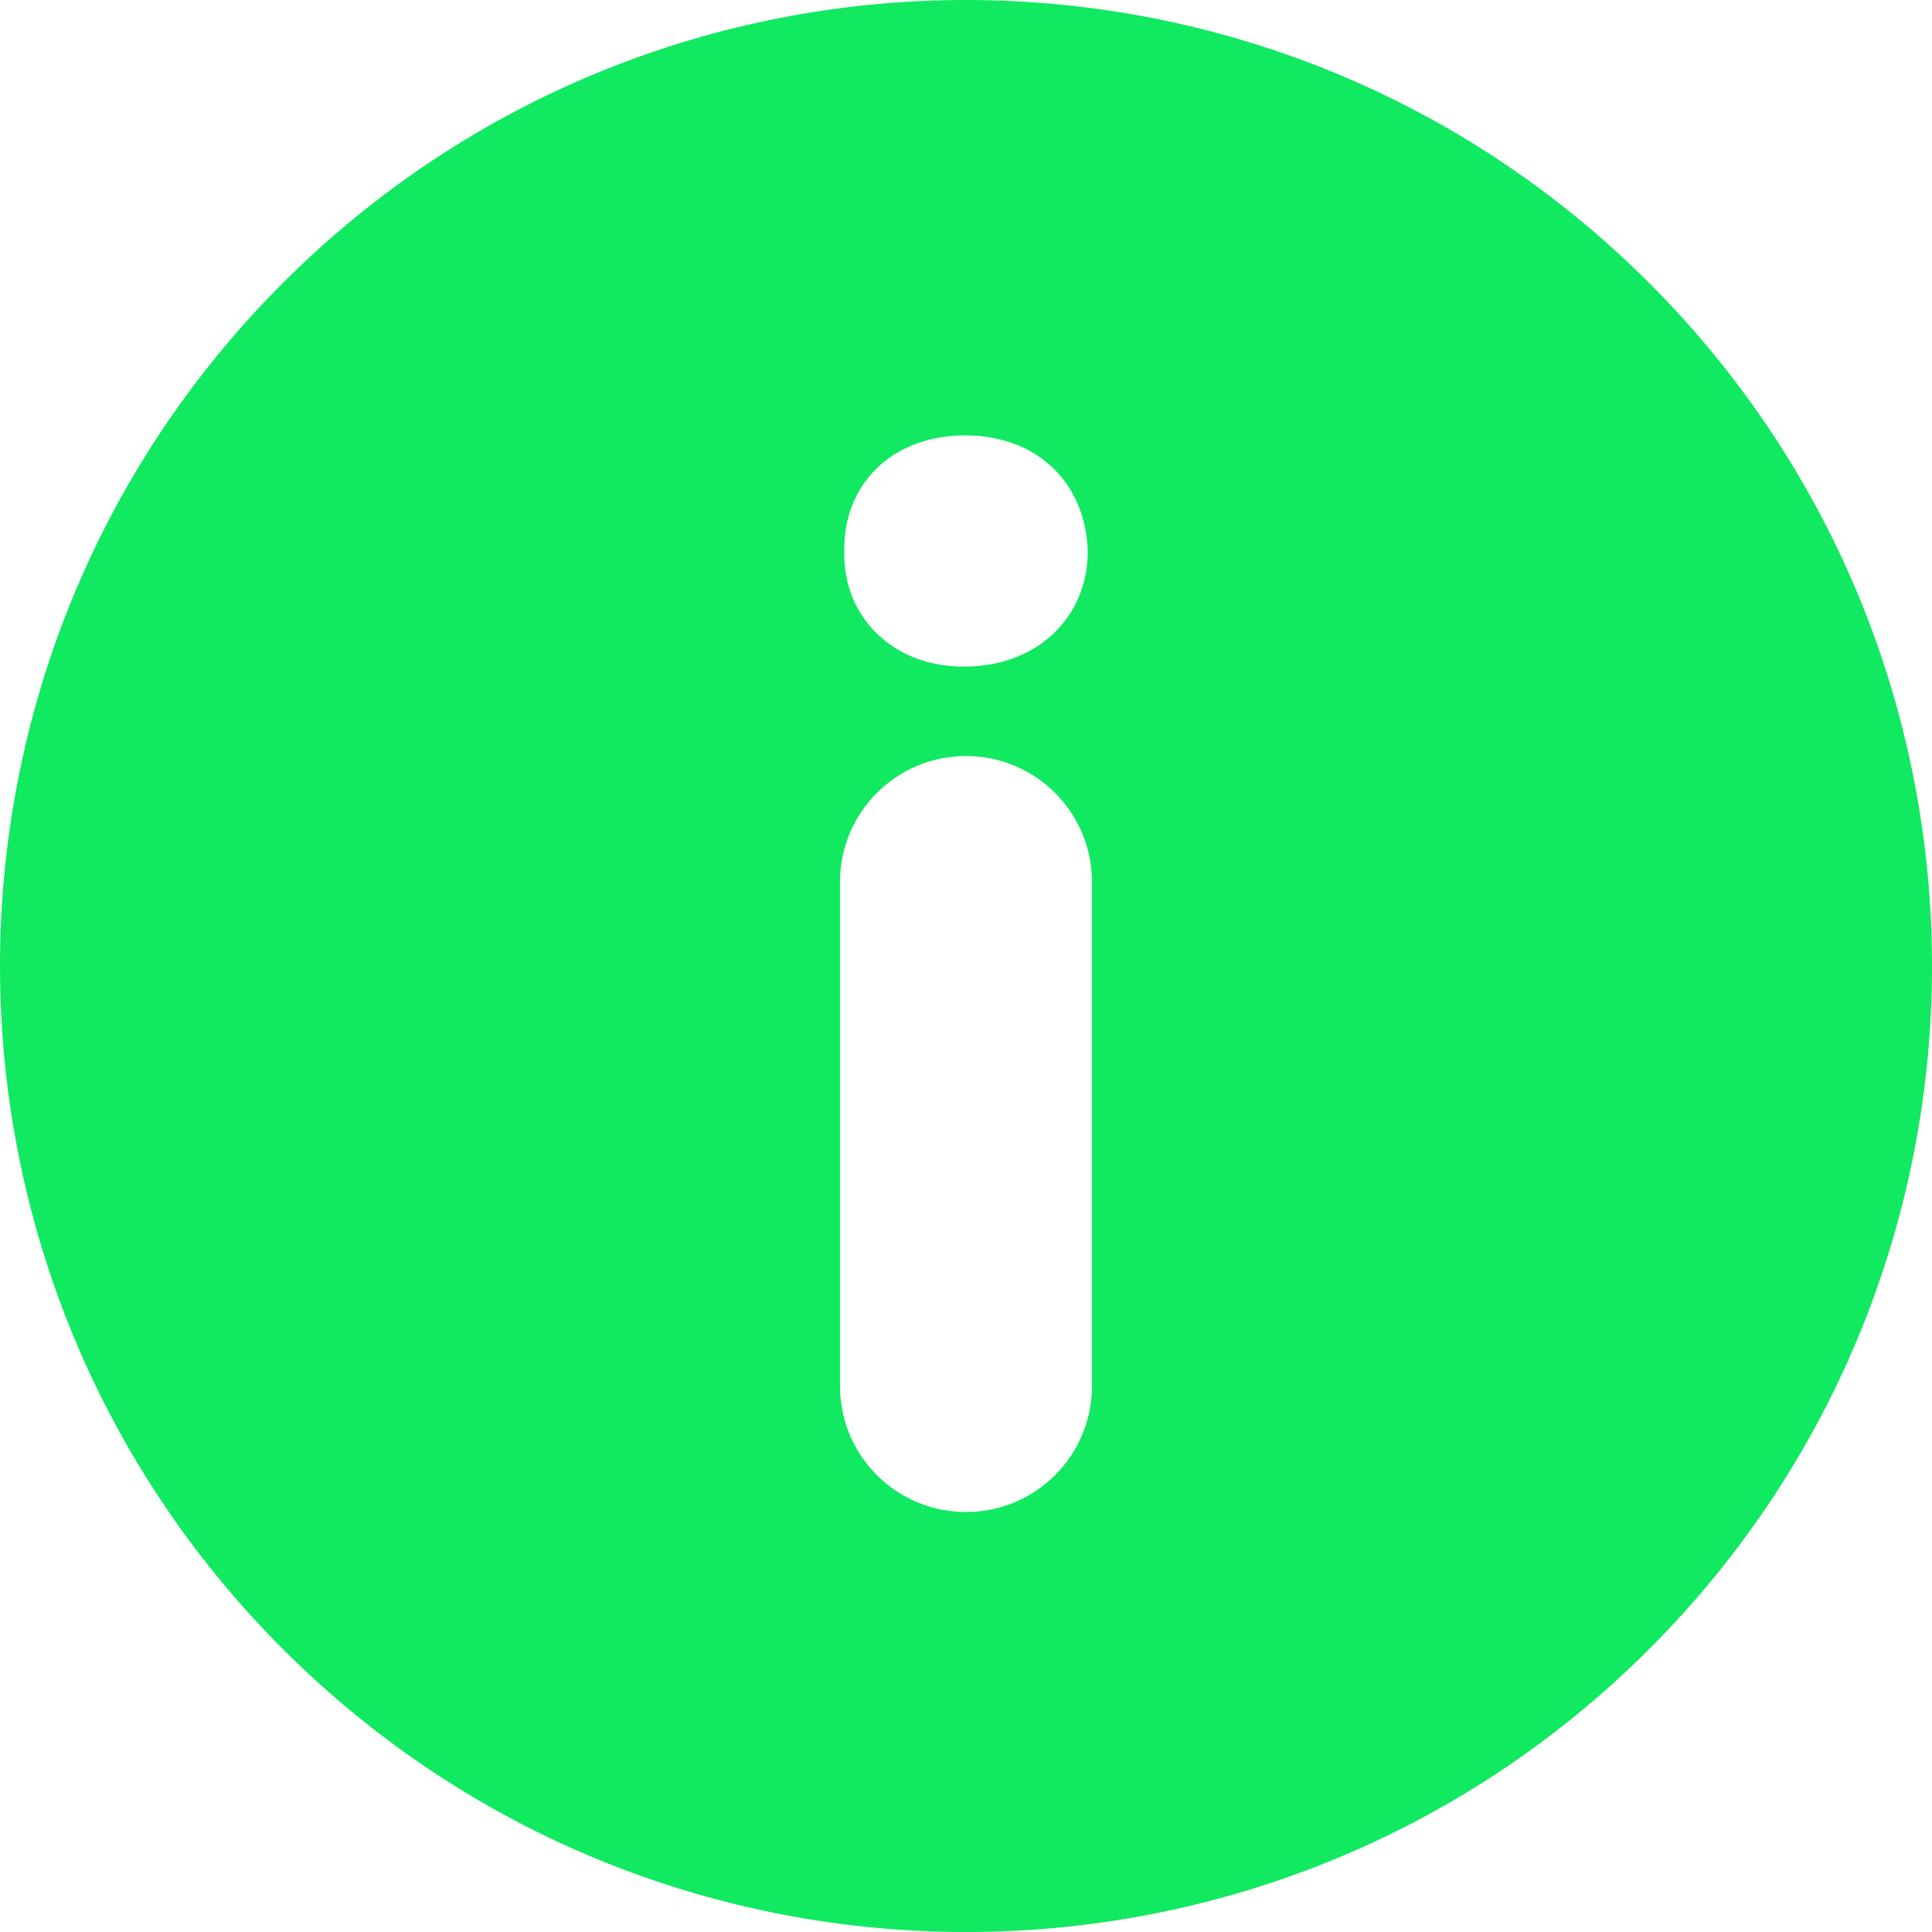
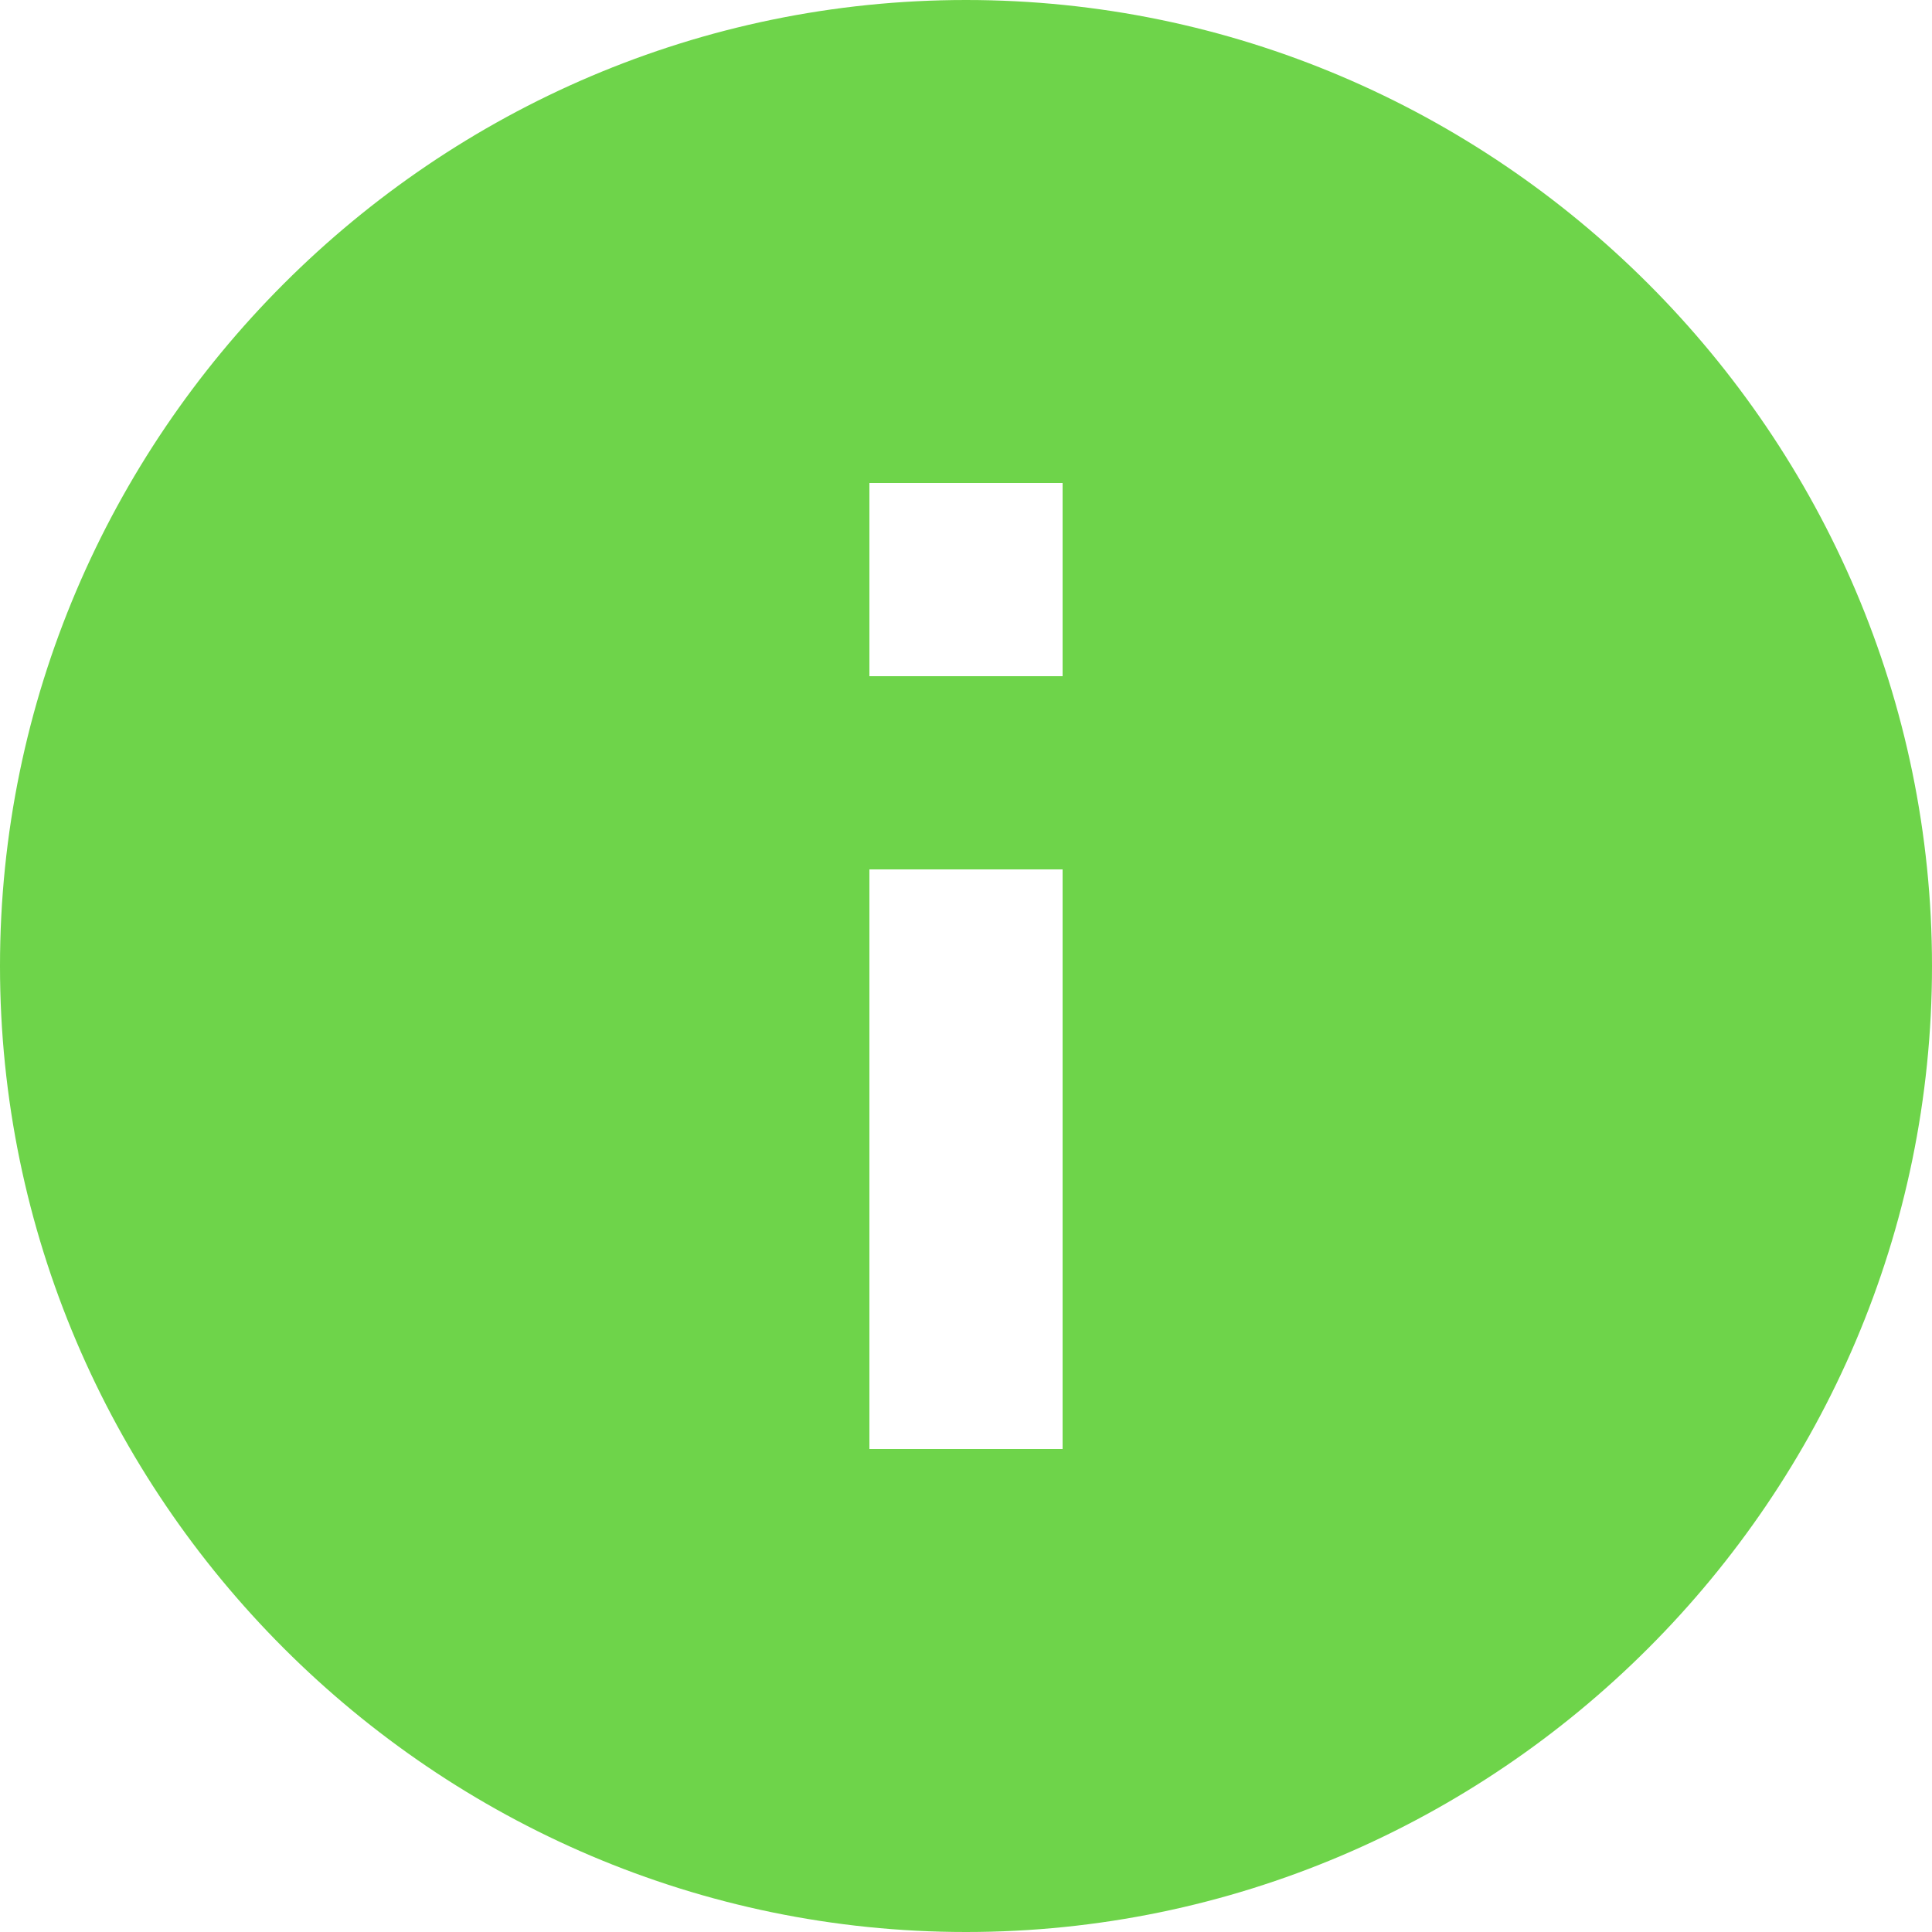
- <svg xmlns="http://www.w3.org/2000/svg" version="1.1" id="Capa_1" x="0px" y="0px" width="512px" height="512px" viewBox="0 0 45.999 45.999" style="enable-background:new 0 0 45.999 45.999;" xml:space="preserve" class="">
+ <svg xmlns="http://www.w3.org/2000/svg" version="1.1" id="Capa_1" x="0px" y="0px" width="512px" height="512px" viewBox="0 0 510 510" style="enable-background:new 0 0 510 510;" xml:space="preserve">
  <g>
-     <g>
-       <g>
-         <path d="M39.264,6.736c-8.982-8.981-23.545-8.982-32.528,0c-8.982,8.982-8.981,23.545,0,32.528c8.982,8.98,23.545,8.981,32.528,0    C48.245,30.281,48.244,15.719,39.264,6.736z M25.999,33c0,1.657-1.343,3-3,3s-3-1.343-3-3V21c0-1.657,1.343-3,3-3s3,1.343,3,3V33z     M22.946,15.872c-1.728,0-2.88-1.224-2.844-2.735c-0.036-1.584,1.116-2.771,2.879-2.771c1.764,0,2.88,1.188,2.917,2.771    C25.897,14.648,24.746,15.872,22.946,15.872z" data-original="#000000" class="active-path" data-old_color="#10E860" fill="#10E960" />
-       </g>
+     <g id="info">
+       <path d="M255,0C114.75,0,0,114.75,0,255s114.75,255,255,255s255-114.75,255-255S395.25,0,255,0z M280.5,382.5h-51v-153h51V382.5z     M280.5,178.5h-51v-51h51V178.5z" fill="#6ed44a" />
    </g>
  </g>
+   <g>
+ </g>
+   <g>
+ </g>
+   <g>
+ </g>
+   <g>
+ </g>
+   <g>
+ </g>
+   <g>
+ </g>
+   <g>
+ </g>
+   <g>
+ </g>
+   <g>
+ </g>
+   <g>
+ </g>
+   <g>
+ </g>
+   <g>
+ </g>
+   <g>
+ </g>
+   <g>
+ </g>
+   <g>
+ </g>
</svg>
